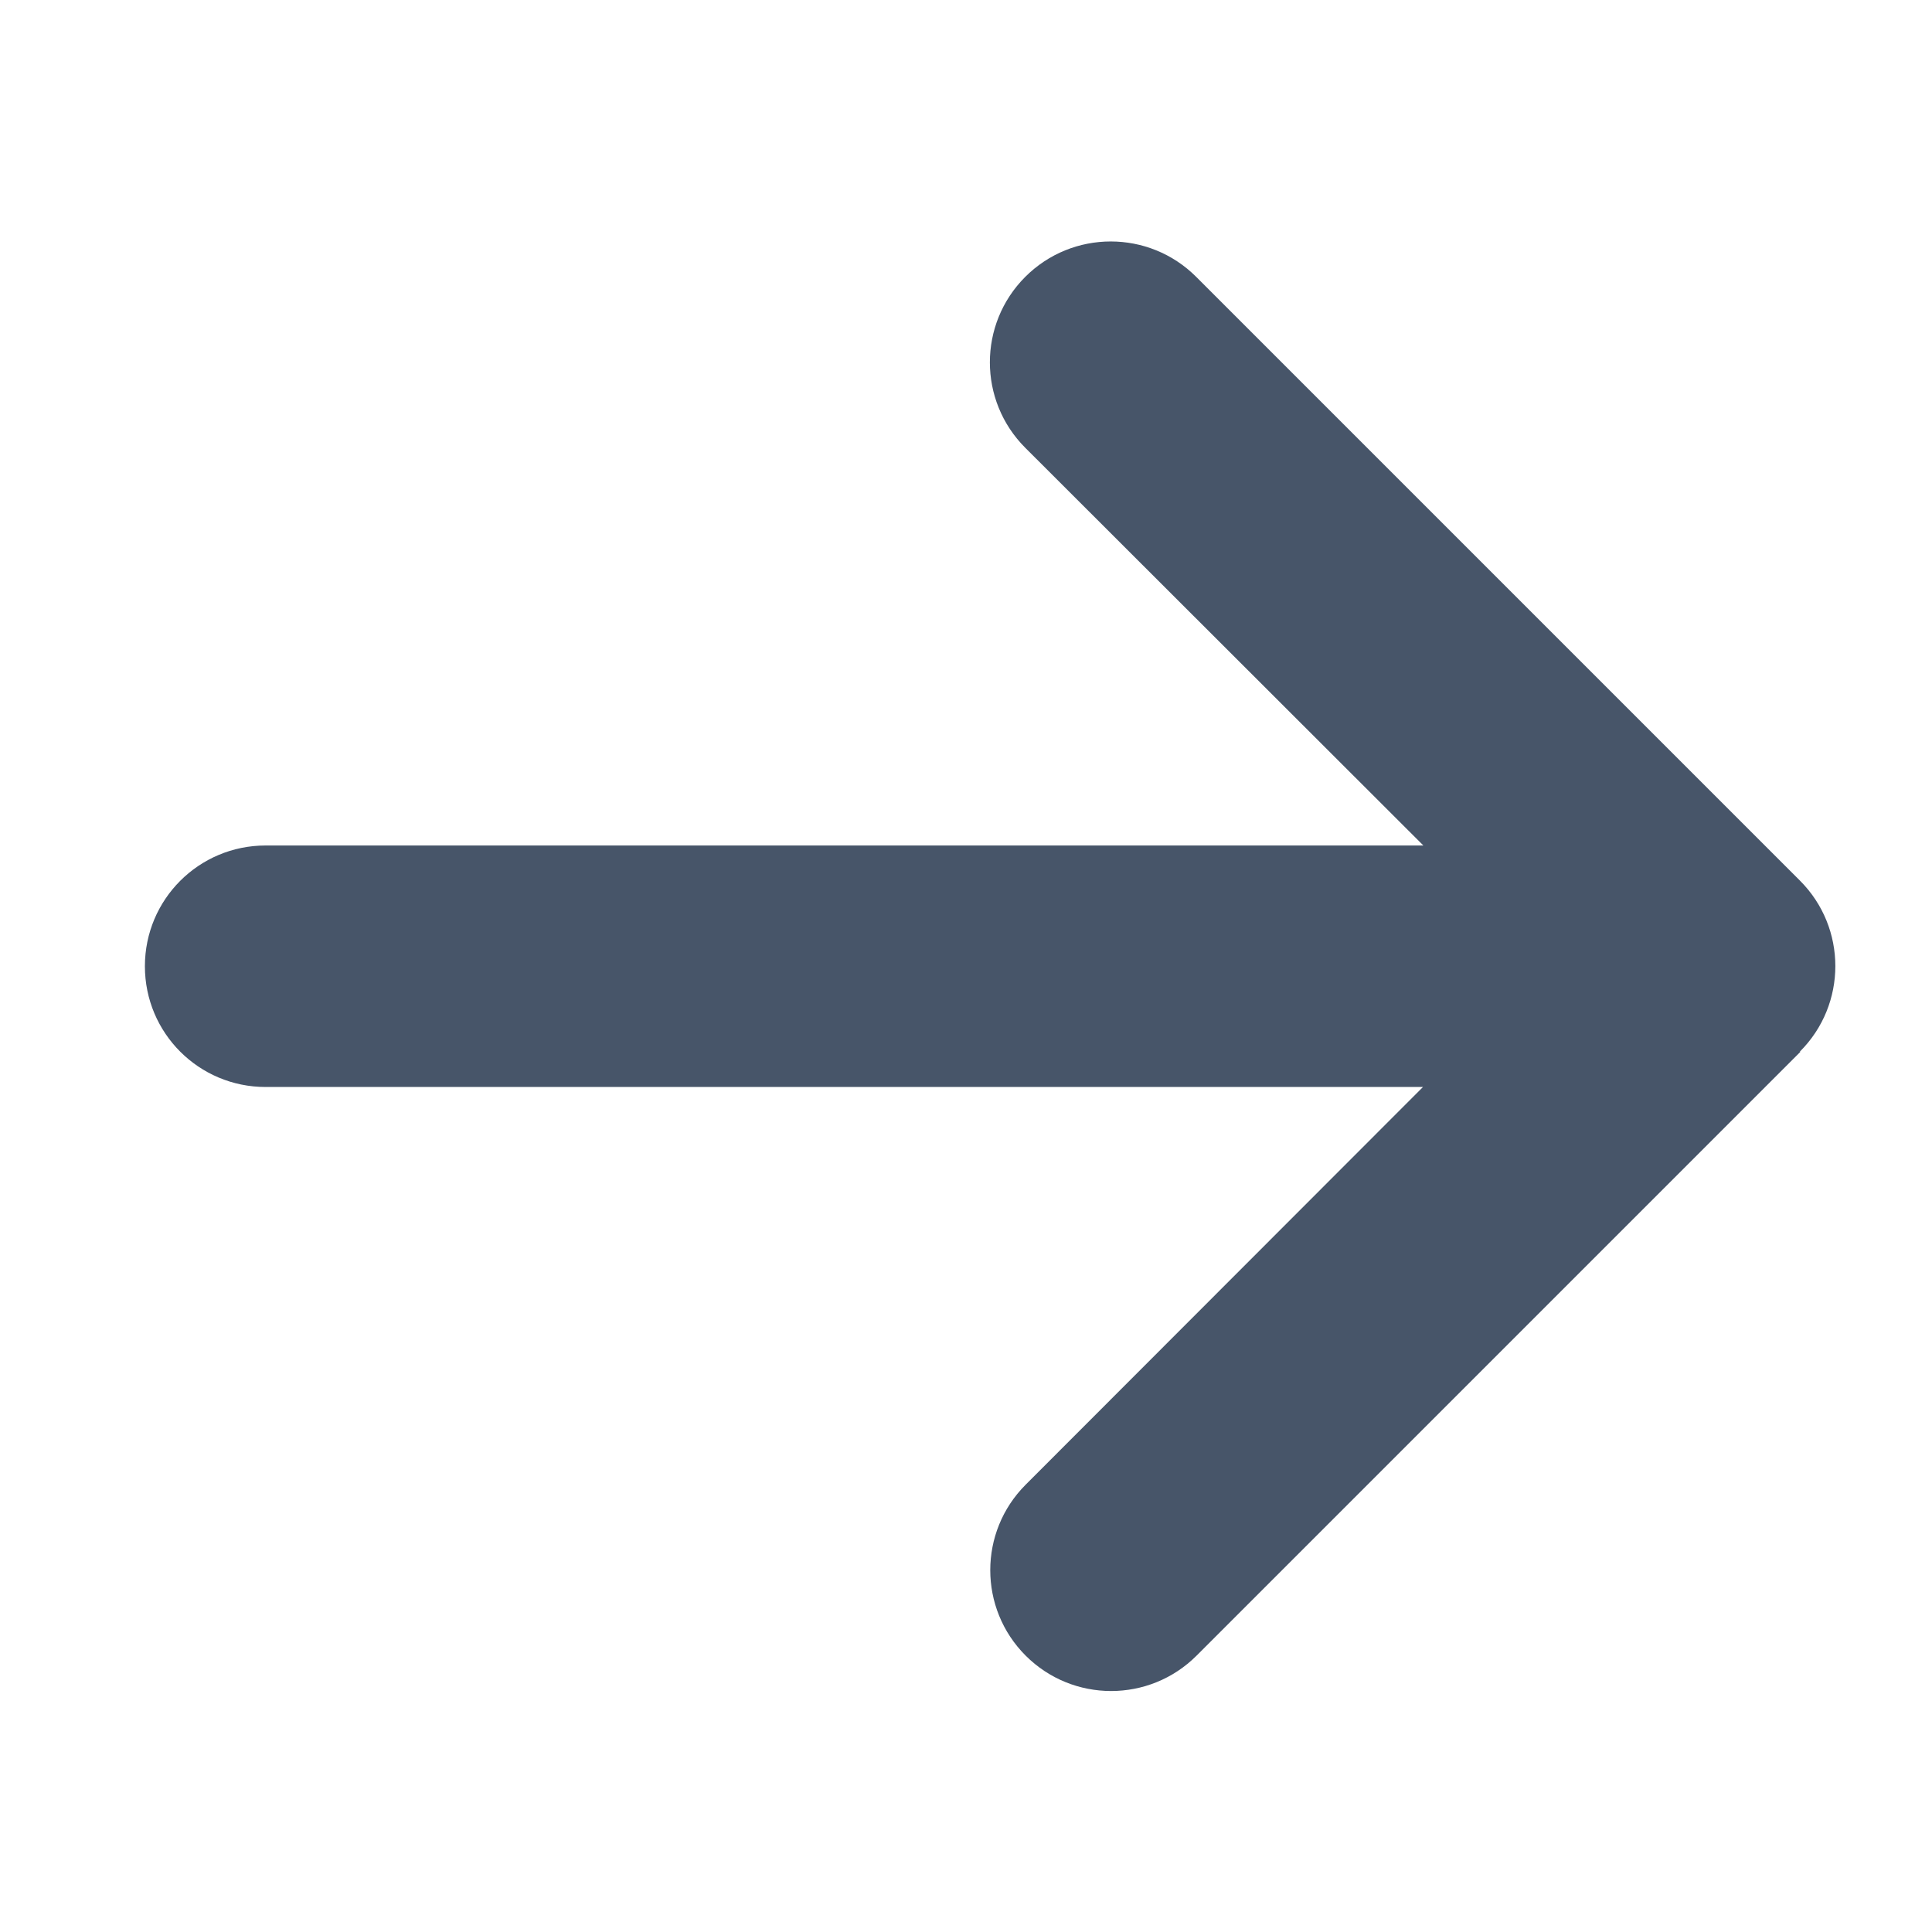
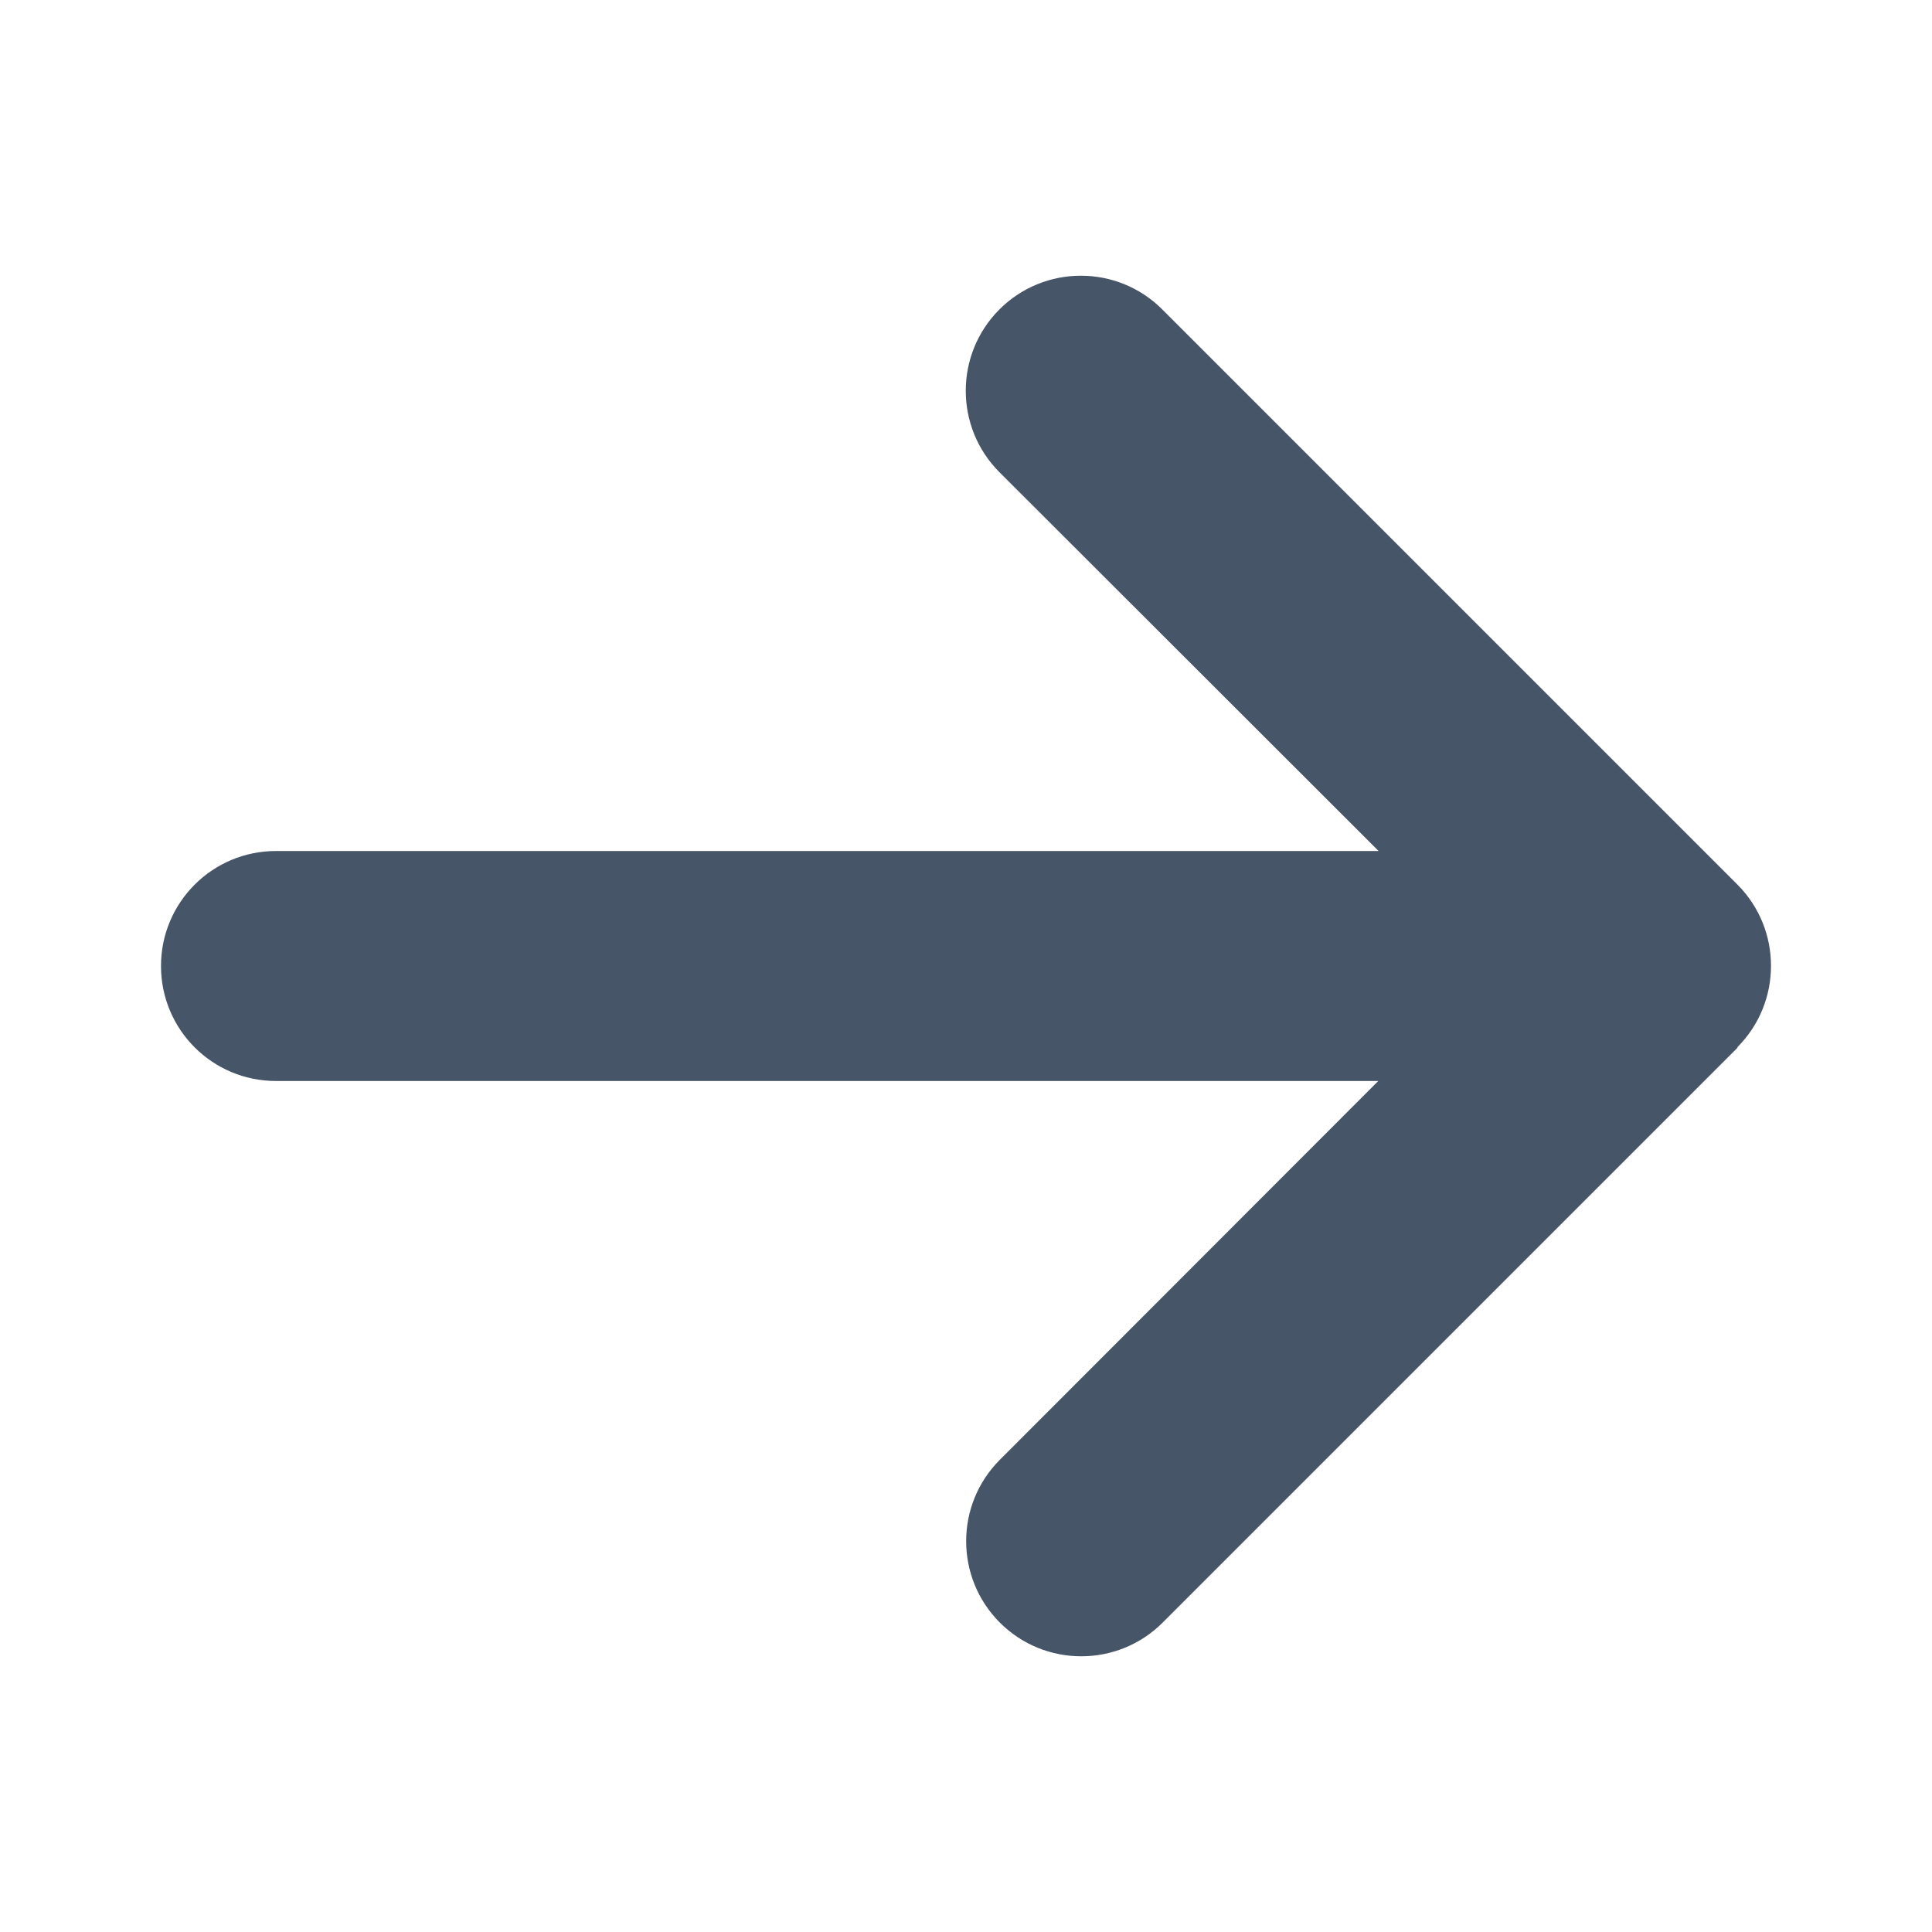
- <svg xmlns="http://www.w3.org/2000/svg" fill="none" height="40" viewBox="0 0 40 40" width="40">
-   <path d="m37.266 21.771c.977-.977.977-2.562 0-3.539l-12.5-12.5c-.977-.977-2.562-.977-3.539 0-.977.977-.977 2.562 0 3.539l8.242 8.234h-23.969c-1.383 0-2.5 1.117-2.5 2.5 0 1.383 1.117 2.5 2.5 2.5h23.961l-8.226 8.234c-.977.977-.977 2.562 0 3.539.977.977 2.562.977 3.539 0l12.5-12.5z" fill="#475569" />
+ <svg xmlns="http://www.w3.org/2000/svg" fill="none" height="48" viewBox="0 0 48 48" width="48">
+   <path d="m43.163 26.019c1.116-1.116 1.116-2.929 0-4.045l-14.287-14.287c-1.116-1.116-2.929-1.116-4.045 0-1.116 1.116-1.116 2.929 0 4.045l9.42 9.411h-27.394c-1.58 0-2.857 1.277-2.857 2.857 0 1.581 1.277 2.857 2.857 2.857h27.386l-9.402 9.411c-1.116 1.116-1.116 2.929 0 4.045 1.116 1.116 2.929 1.116 4.045 0l14.287-14.287z" fill="#475569" />
</svg>
